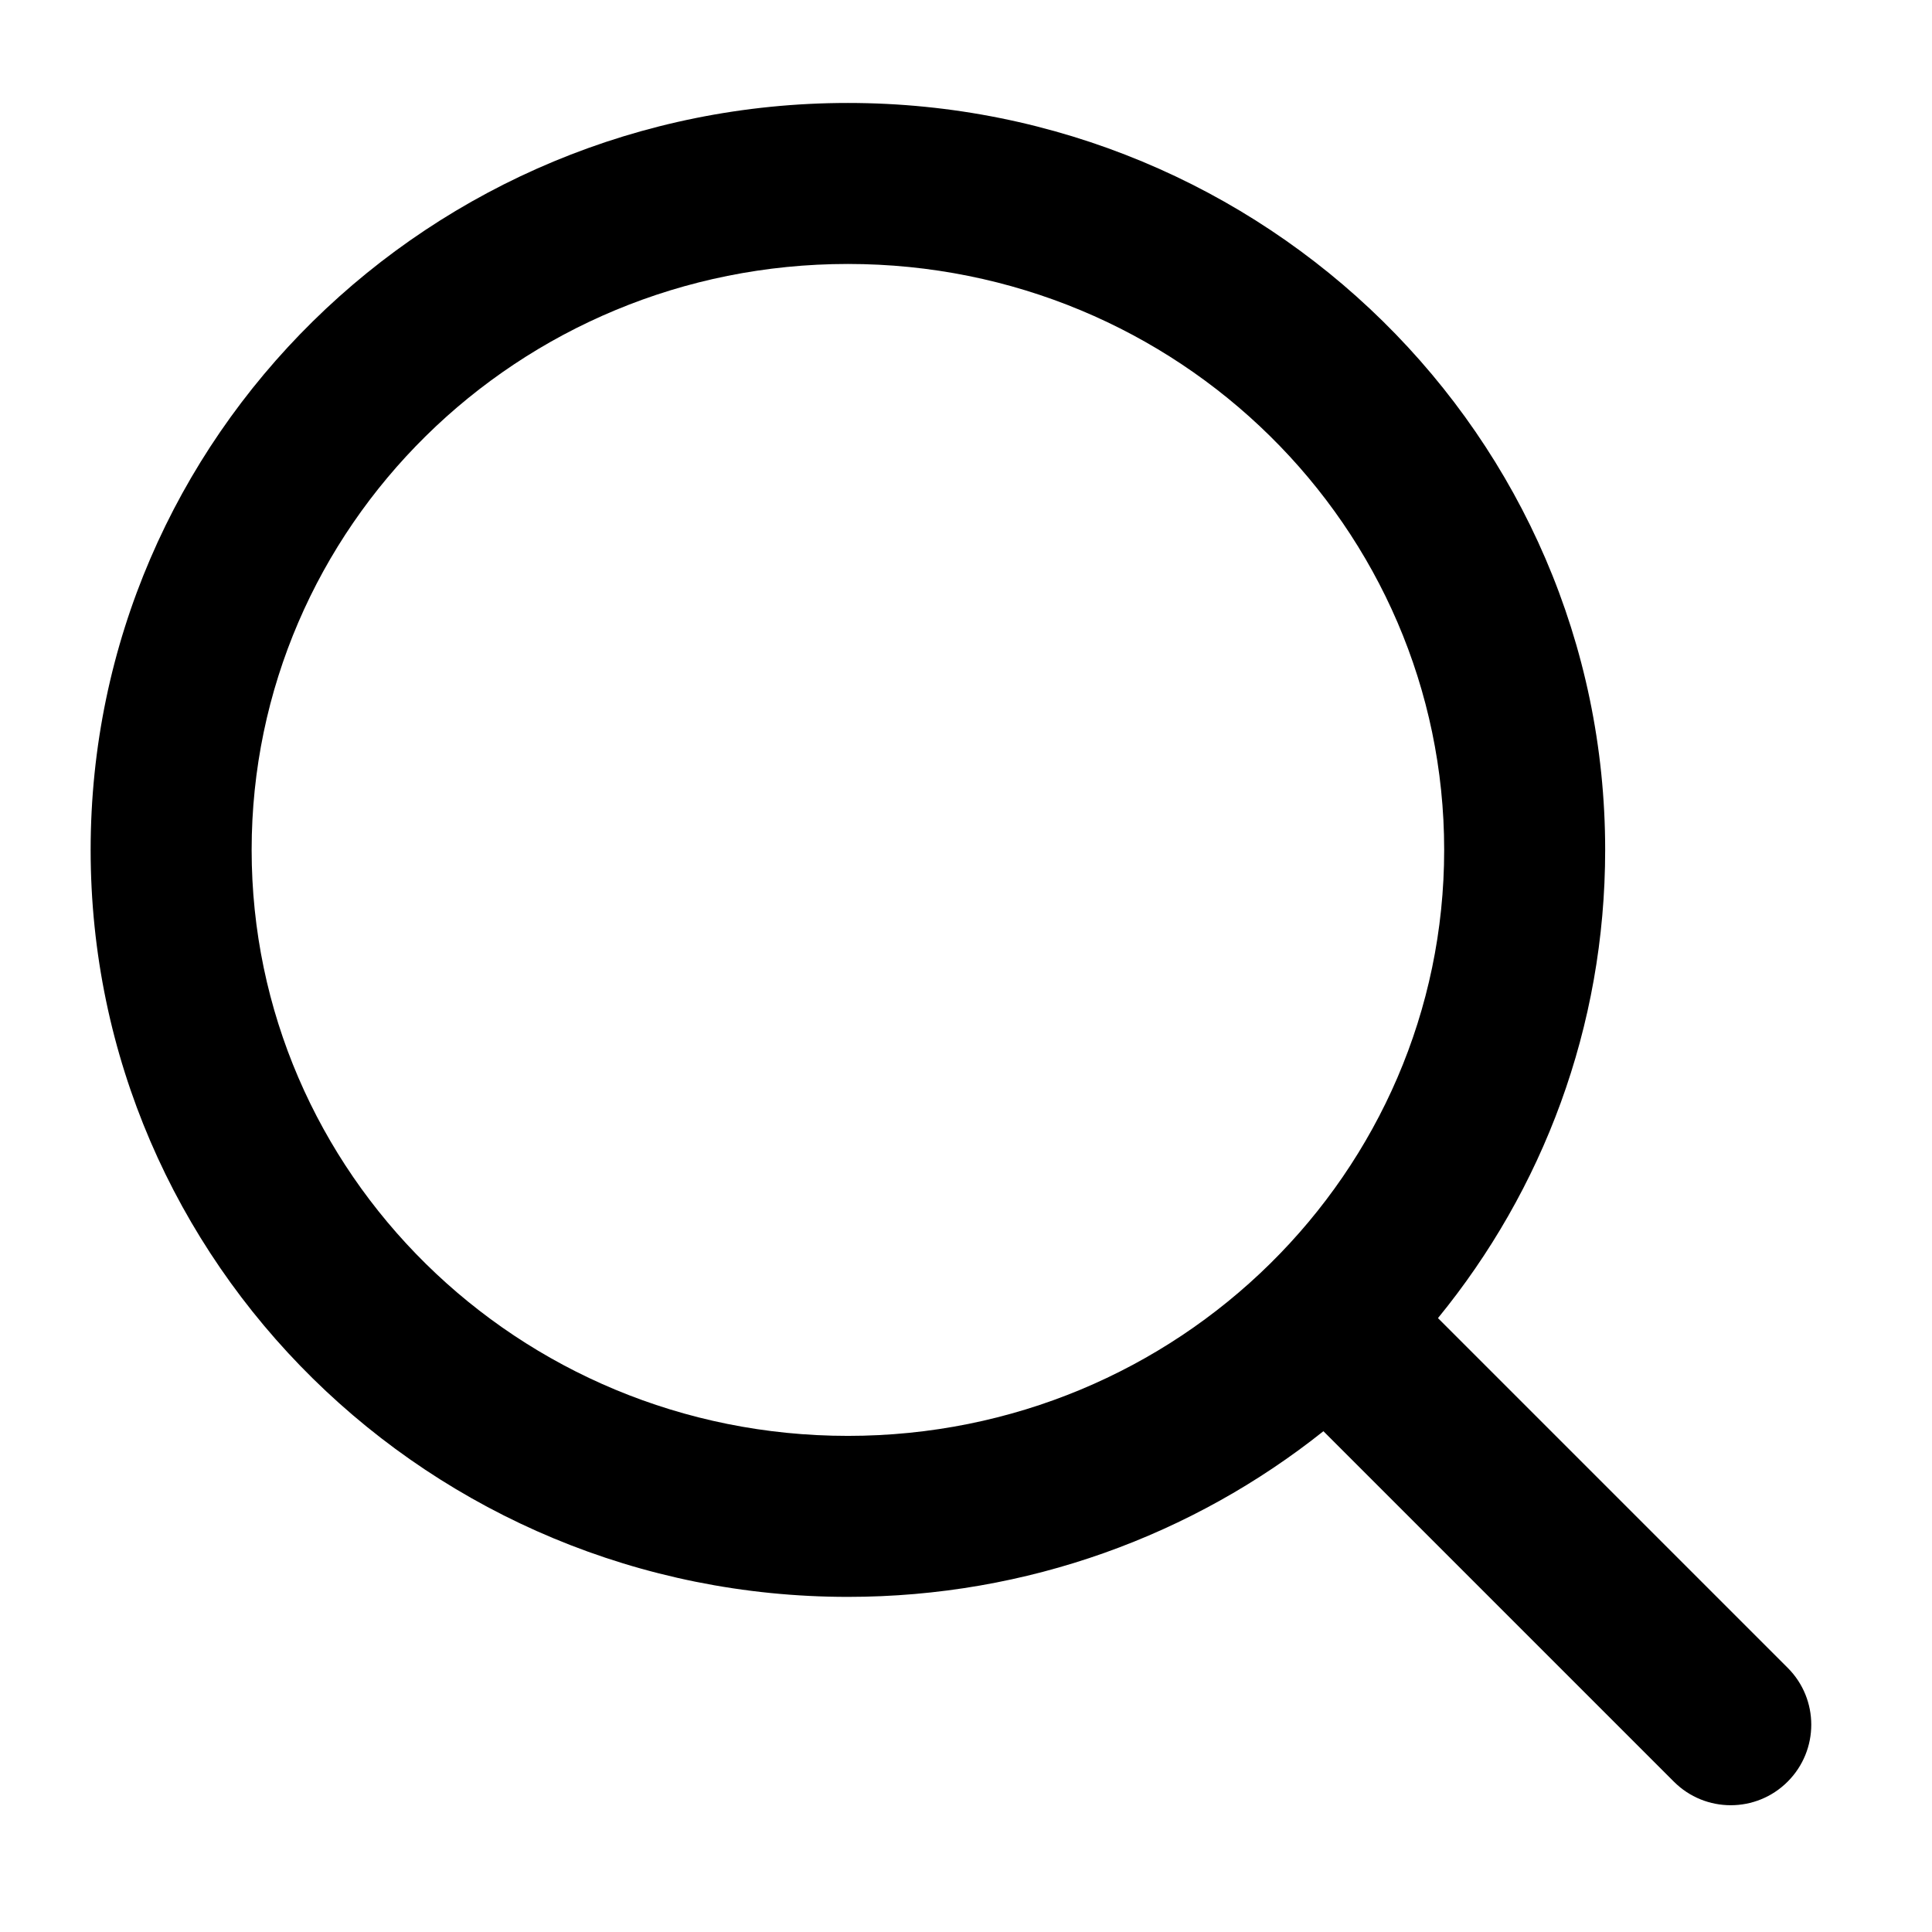
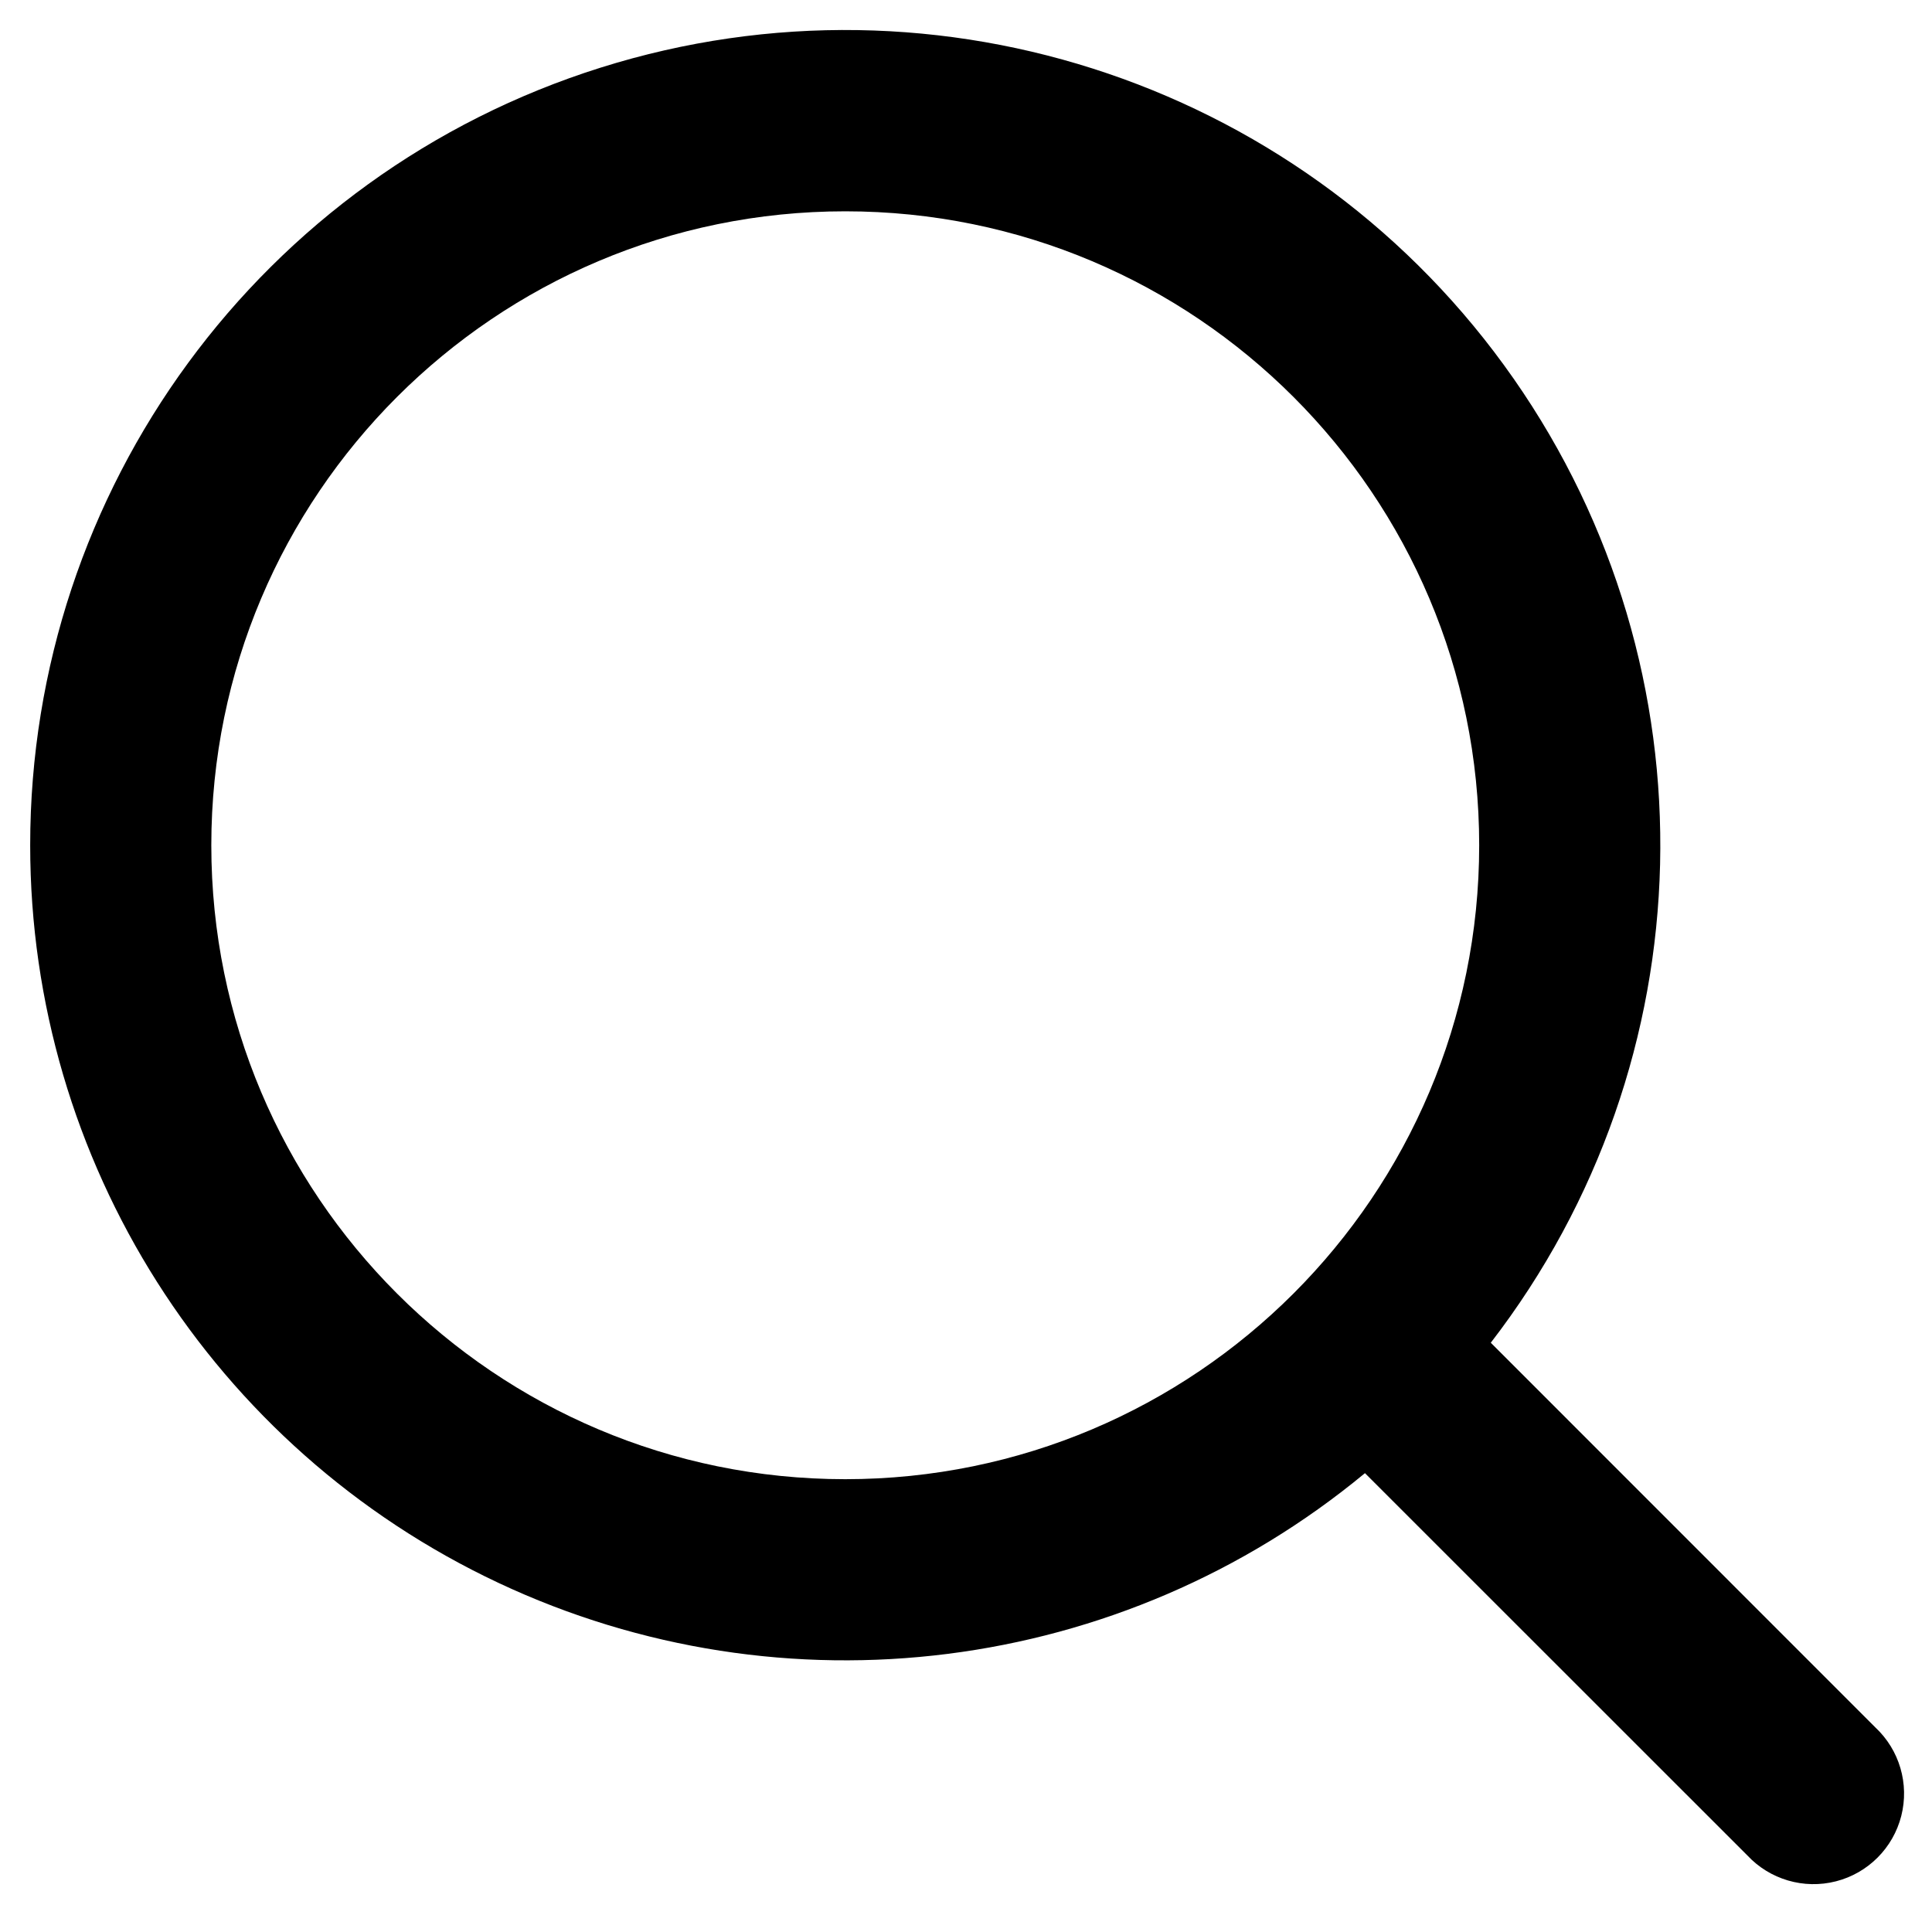
- <svg xmlns="http://www.w3.org/2000/svg" data-encore-id="icon" role="img" aria-hidden="true" class="Svg-sc-ytk21e-0 bneLcE search-icon Bs4y58VDPpOBT8fyOaxA" viewBox="0 0 24 24">
-   <svg width="24" height="24" viewBox="0 0 24 24">
-     <path d="M10.533 1.279C5.352 1.279 1.126 5.419 1.126 10.558C1.126 15.697 5.352 19.837 10.533 19.837C12.767 19.837 14.823 19.067 16.44 17.779L20.793 22.132C21.183 22.523 21.817 22.523 22.207 22.132C22.598 21.741 22.598 21.108 22.207 20.718L17.863 16.374C19.162 14.785 19.94 12.763 19.94 10.558C19.94 5.419 15.714 1.279 10.533 1.279ZM3.126 10.558C3.126 6.552 6.428 3.279 10.533 3.279C14.638 3.279 17.94 6.552 17.94 10.558C17.94 14.564 14.638 17.837 10.533 17.837C6.428 17.837 3.126 14.564 3.126 10.558Z" />
-   </svg>
+ <svg xmlns="http://www.w3.org/2000/svg" data-encore-id="icon" role="img" aria-hidden="true" class="Svg-sc-ytk21e-0 dYnaPI CIVozJ8XNPJ60uMN23Yg" viewBox="0 0 16 16">
+   <path d="M7 1.75a5.25 5.25 0 1 0 0 10.5 5.25 5.25 0 0 0 0-10.5zM.25 7a6.75 6.75 0 1 1 12.096 4.12l3.184 3.185a.75.75 0 1 1-1.06 1.06L11.304 12.2A6.75 6.75 0 0 1 .25 7z" />
</svg>
